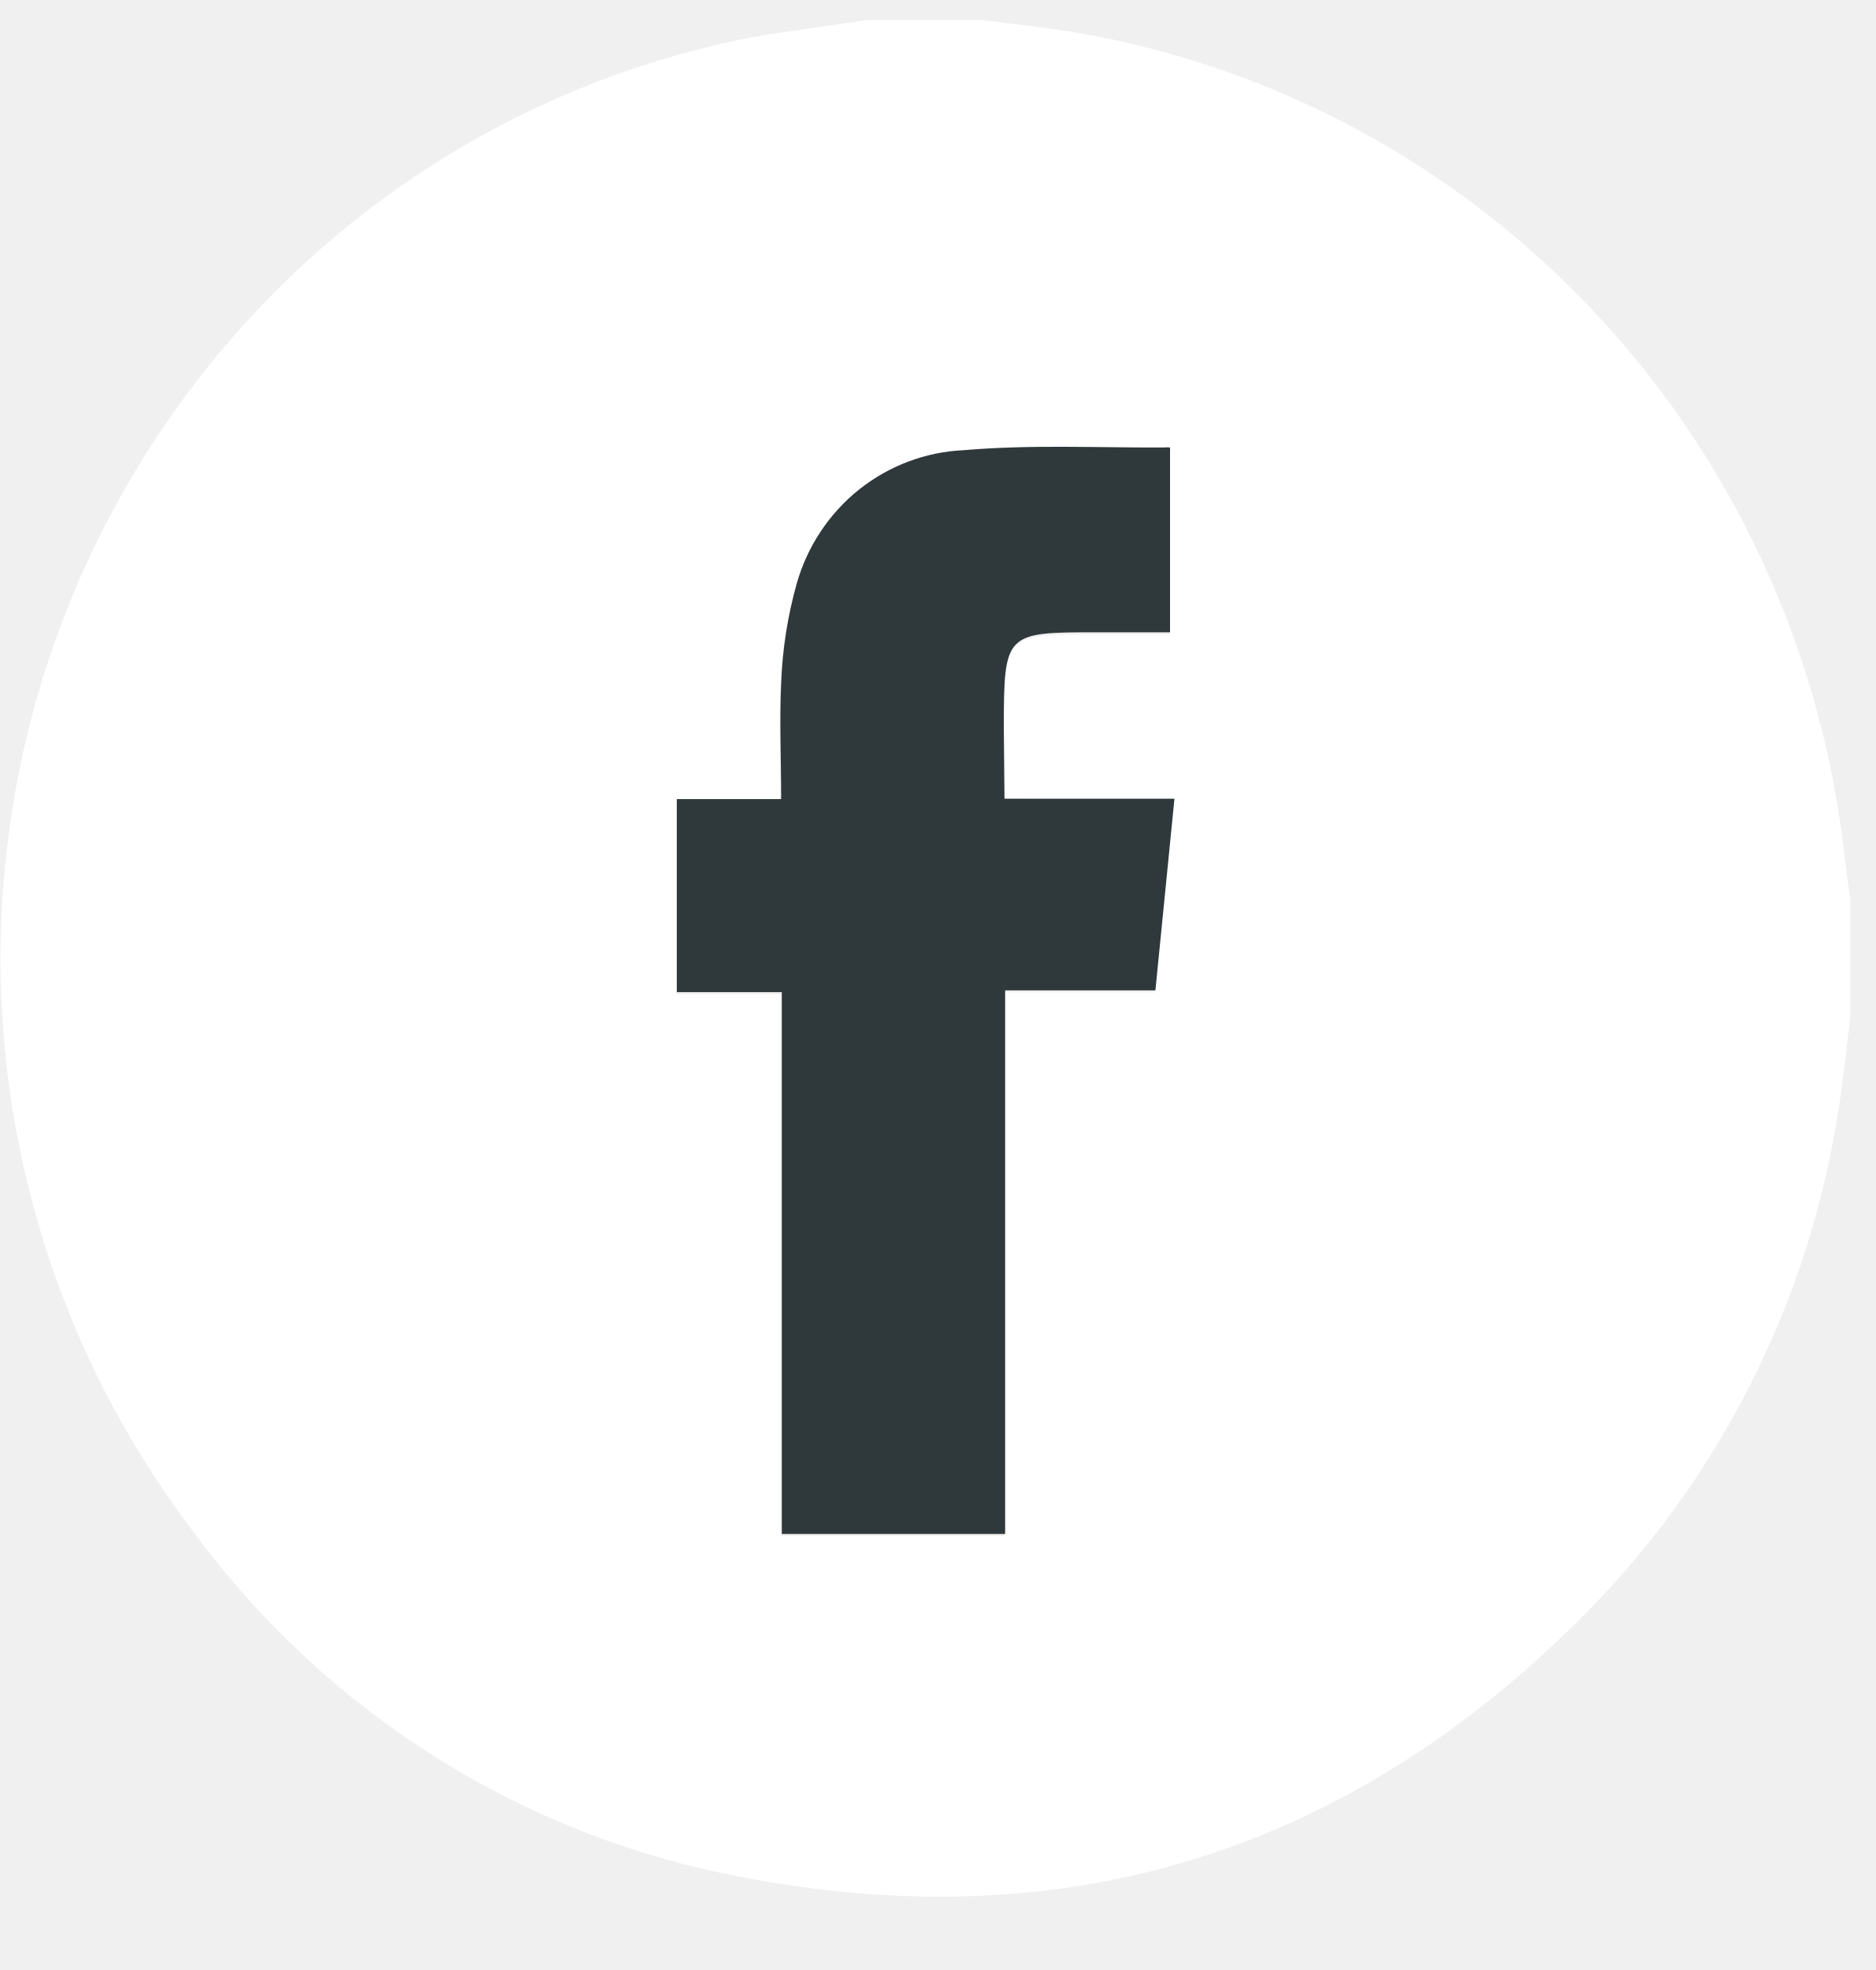
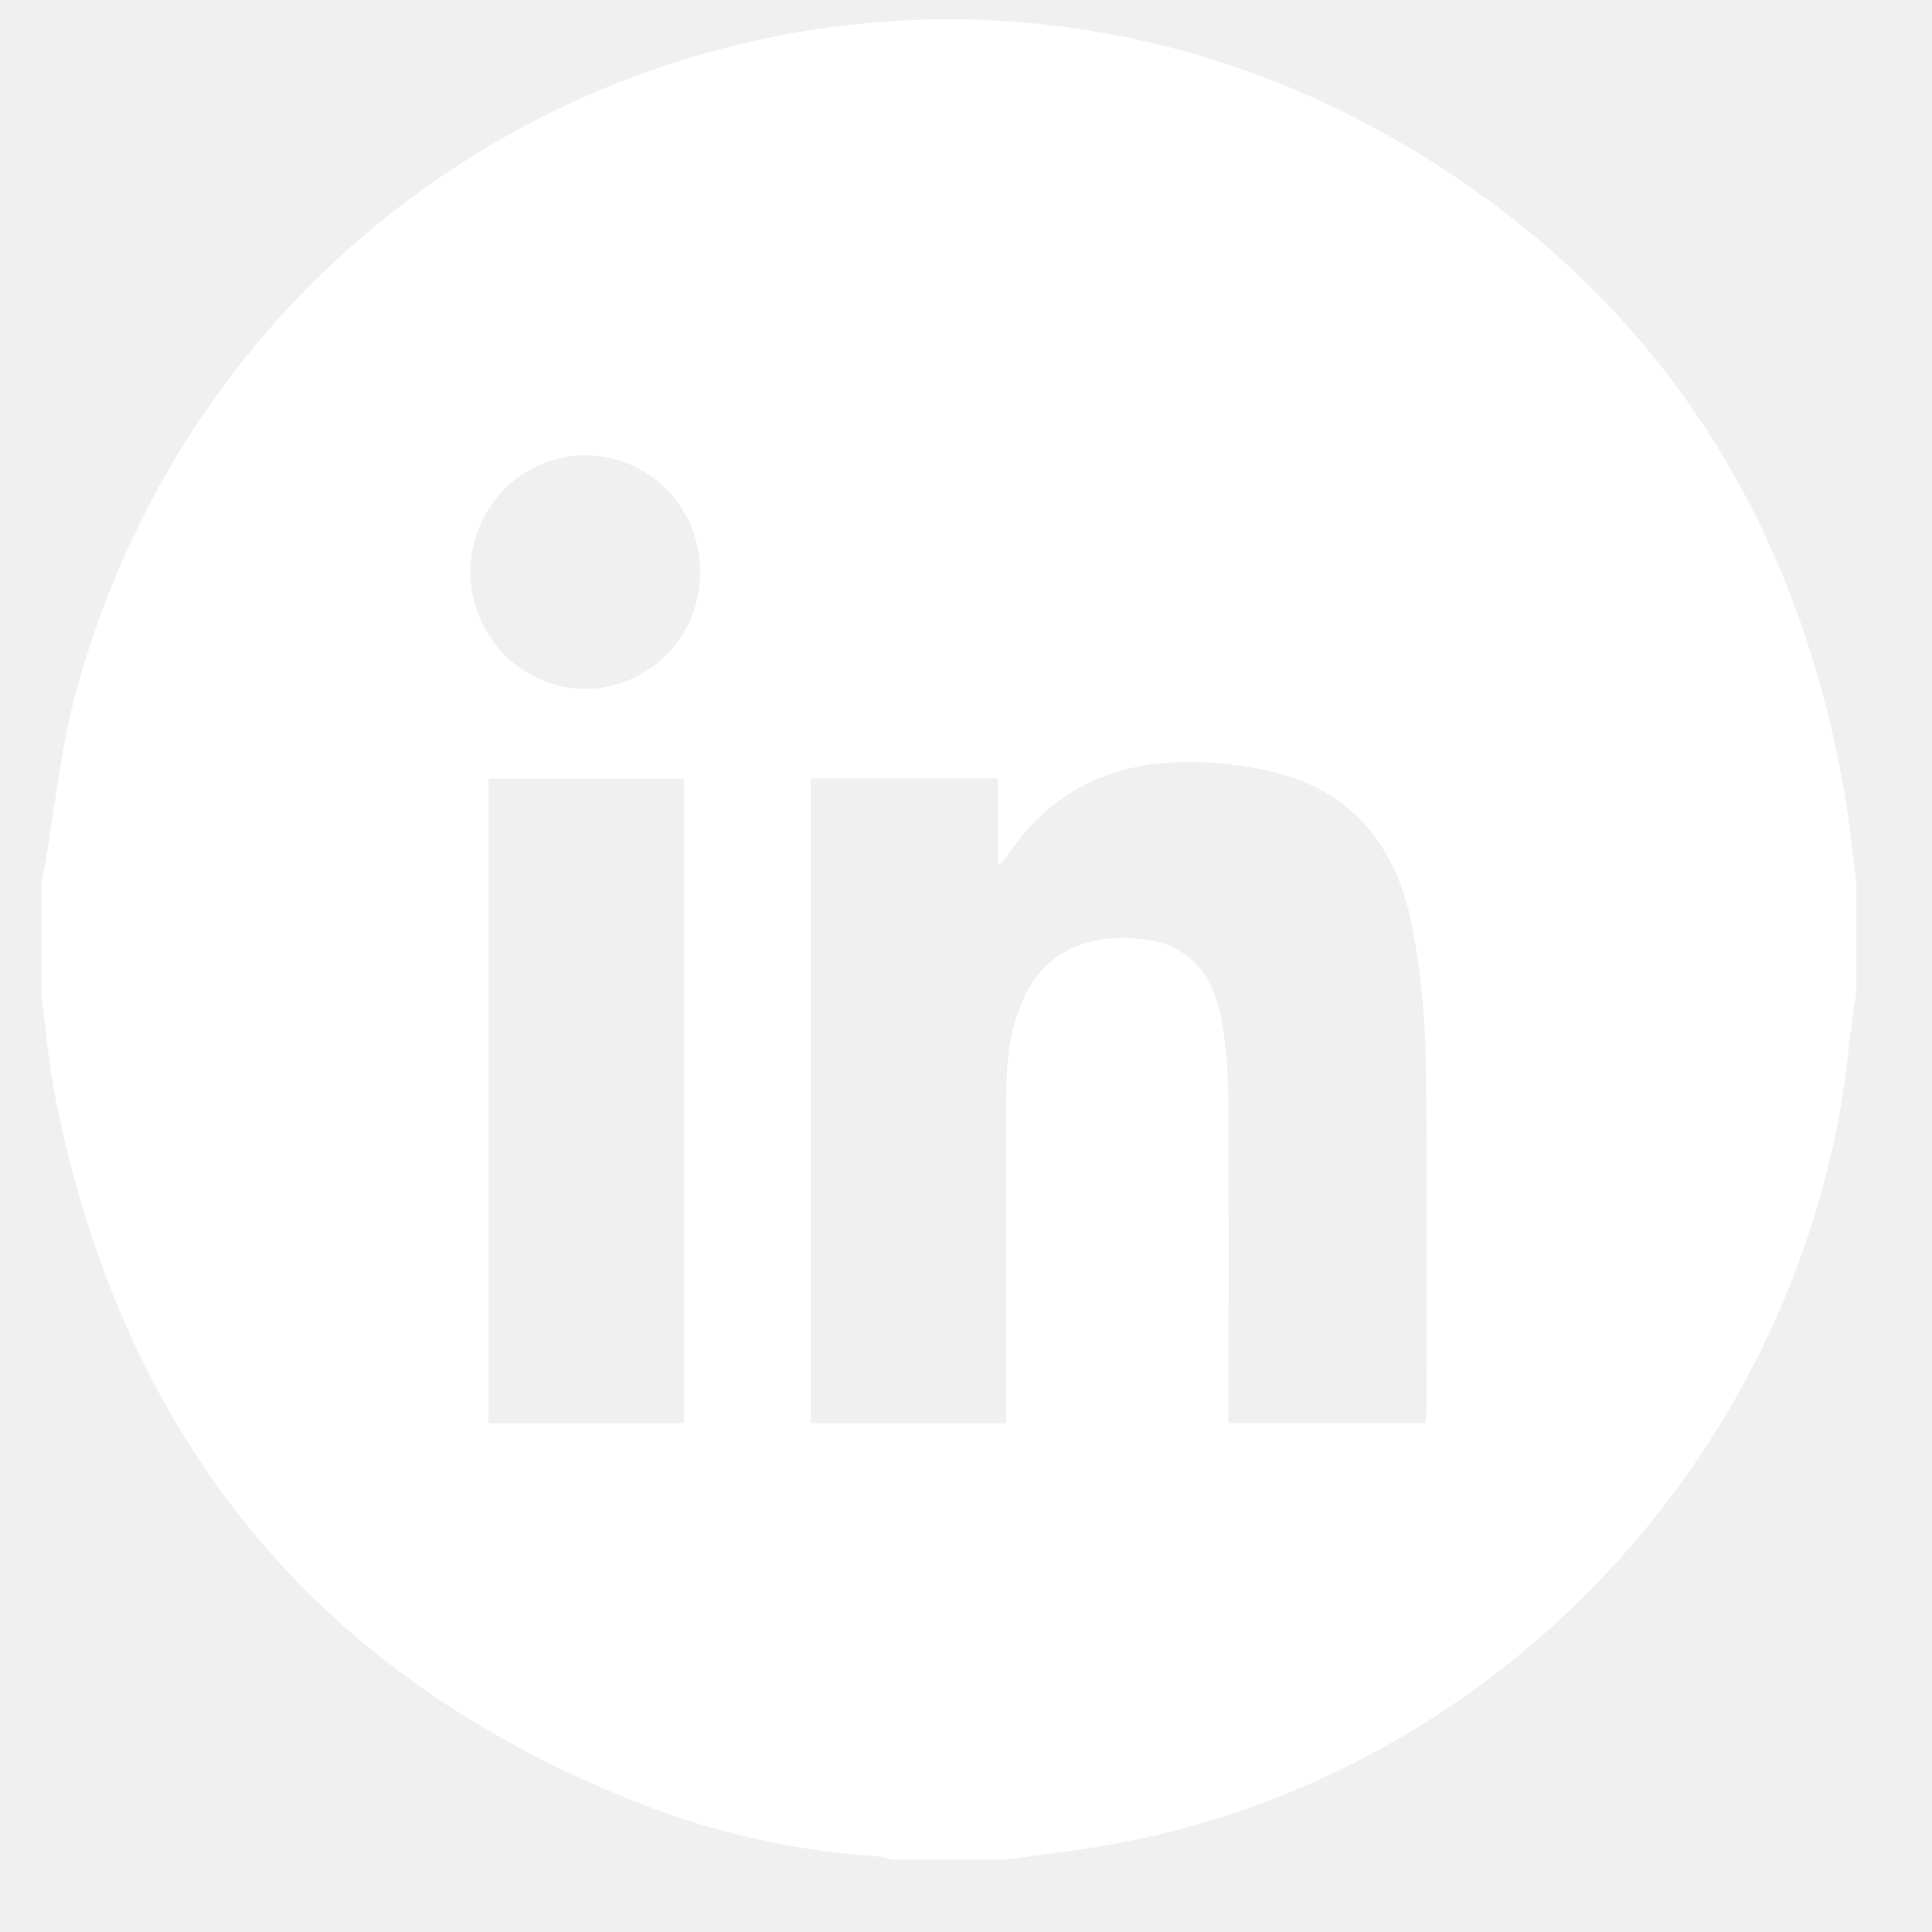
- <svg xmlns="http://www.w3.org/2000/svg" width="20" height="21" viewBox="0 0 20 21" fill="none">
-   <g clip-path="url(#clip0_96_193)">
-     <path d="M9.245 0.214H10.477C10.807 0.258 11.141 0.291 11.467 0.346C13.482 0.69 15.343 1.657 16.795 3.116C18.246 4.574 19.217 6.452 19.574 8.492C19.639 8.86 19.675 9.227 19.726 9.595V10.844C19.697 11.083 19.672 11.322 19.639 11.557C19.372 13.687 18.415 15.667 16.917 17.186C14.38 19.758 11.333 20.695 7.828 19.993C5.505 19.54 3.435 18.216 2.03 16.286C1.002 14.922 0.339 13.313 0.102 11.614C-0.134 9.914 0.065 8.182 0.68 6.583C1.296 4.985 2.307 3.574 3.615 2.486C4.924 1.398 6.487 0.67 8.154 0.372C8.52 0.32 8.886 0.265 9.245 0.214ZM10.695 8.514V7.779C10.695 6.776 10.695 6.762 11.691 6.762H12.467V4.792C12.447 4.79 12.426 4.79 12.405 4.792C11.681 4.792 10.977 4.759 10.267 4.822C9.861 4.839 9.471 4.986 9.152 5.24C8.833 5.495 8.6 5.844 8.488 6.24C8.39 6.588 8.334 6.947 8.321 7.309C8.296 7.71 8.321 8.114 8.321 8.54H7.208V10.598H8.328V16.374H10.709V10.579H12.311L12.514 8.536L10.695 8.514Z" fill="white" />
-     <path d="M10.709 8.514H12.521L12.318 10.557H10.716V16.352H8.335V10.576H7.216V8.518H8.328C8.328 8.092 8.31 7.688 8.328 7.287C8.341 6.925 8.397 6.566 8.495 6.218C8.608 5.822 8.84 5.473 9.159 5.218C9.479 4.964 9.869 4.817 10.274 4.799C10.999 4.737 11.699 4.774 12.413 4.77C12.433 4.768 12.454 4.768 12.474 4.77V6.74H11.699C10.72 6.74 10.702 6.74 10.702 7.757L10.709 8.514Z" fill="#2F383B" />
+ <svg xmlns="http://www.w3.org/2000/svg" width="21" height="21" viewBox="0 0 21 21" fill="none">
+   <g clip-path="url(#clip0_96_200)">
+     <path d="M10.931 20.213H9.699C9.657 20.199 9.615 20.188 9.571 20.181C8.738 20.129 7.916 19.957 7.13 19.669C3.548 18.324 1.373 15.753 0.606 11.955C0.532 11.59 0.503 11.211 0.452 10.839V9.587C0.463 9.531 0.476 9.474 0.486 9.417C0.599 8.779 0.66 8.126 0.831 7.503C2.554 1.222 9.673 -1.717 15.258 1.571C17.891 3.12 19.471 5.466 20.03 8.51C20.095 8.866 20.129 9.229 20.178 9.589V10.8C20.167 10.863 20.154 10.925 20.145 10.988C20.094 11.381 20.058 11.777 19.984 12.165C19.213 16.191 16.003 19.372 12.013 20.06C11.654 20.122 11.291 20.163 10.931 20.213ZM8.812 8.46V15.47H10.937V15.231C10.937 14.136 10.934 13.044 10.937 11.951C10.937 11.56 10.969 11.169 11.146 10.811C11.377 10.341 11.832 10.133 12.453 10.213C12.886 10.265 13.181 10.559 13.274 11.068C13.323 11.33 13.348 11.595 13.35 11.862C13.358 12.994 13.354 14.127 13.354 15.259V15.468H15.496C15.5 15.403 15.506 15.353 15.506 15.302C15.506 14.05 15.519 12.803 15.498 11.553C15.492 11.053 15.442 10.554 15.348 10.063C15.188 9.24 14.736 8.628 13.902 8.408C13.554 8.317 13.196 8.274 12.837 8.283C12.034 8.303 11.374 8.632 10.927 9.337C10.903 9.363 10.876 9.387 10.846 9.407V8.461L8.812 8.46ZM7.435 15.469V8.466H5.309V15.469H7.435ZM6.363 7.487C6.61 7.487 6.852 7.412 7.057 7.272C7.263 7.133 7.423 6.934 7.517 6.702C7.612 6.47 7.636 6.214 7.587 5.968C7.539 5.722 7.419 5.496 7.244 5.318C7.069 5.141 6.845 5.021 6.603 4.973C6.36 4.924 6.108 4.95 5.88 5.047C5.652 5.144 5.457 5.308 5.321 5.517C5.184 5.727 5.112 5.973 5.113 6.224C5.115 6.559 5.248 6.88 5.482 7.117C5.716 7.354 6.032 7.487 6.363 7.488V7.487Z" fill="white" />
  </g>
  <defs>
-     <clipPath id="clip0_96_193">
-       <rect width="19.726" height="20" fill="white" transform="translate(0 0.213745)" />
+     <clipPath id="clip0_96_200">
+       <rect width="19.726" height="20" fill="white" transform="translate(0.452026 0.213745)" />
    </clipPath>
  </defs>
</svg>
